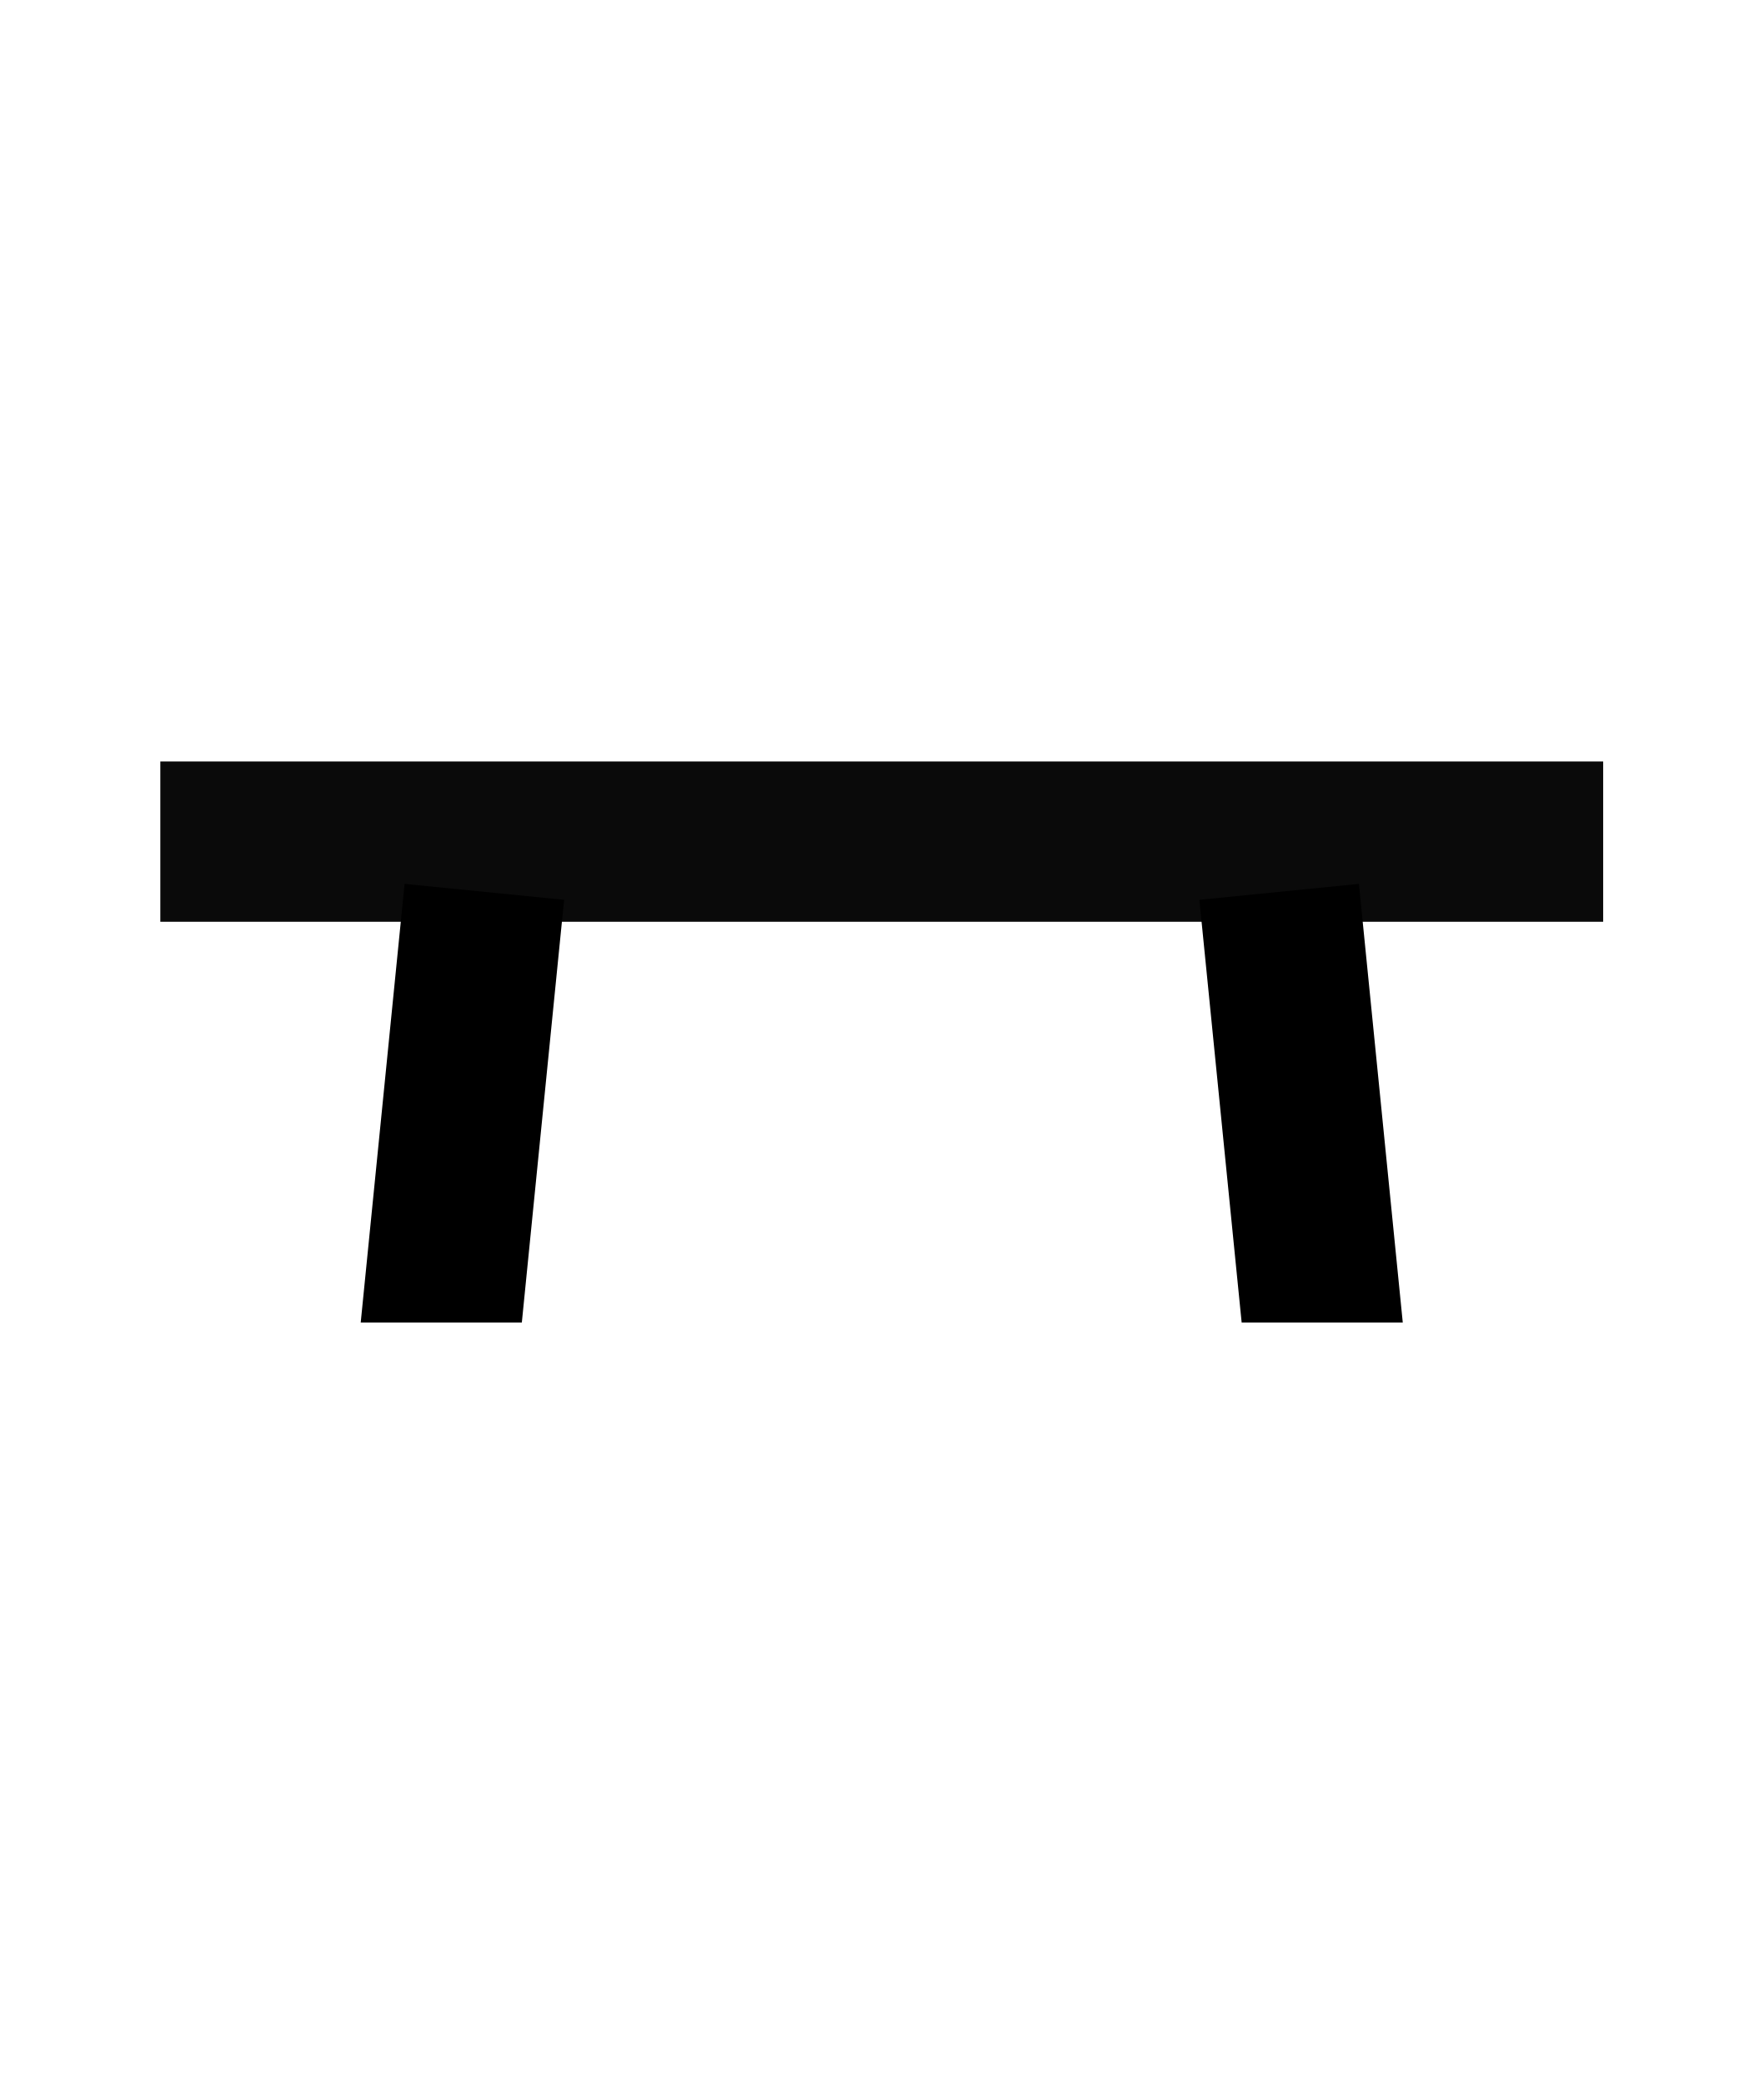
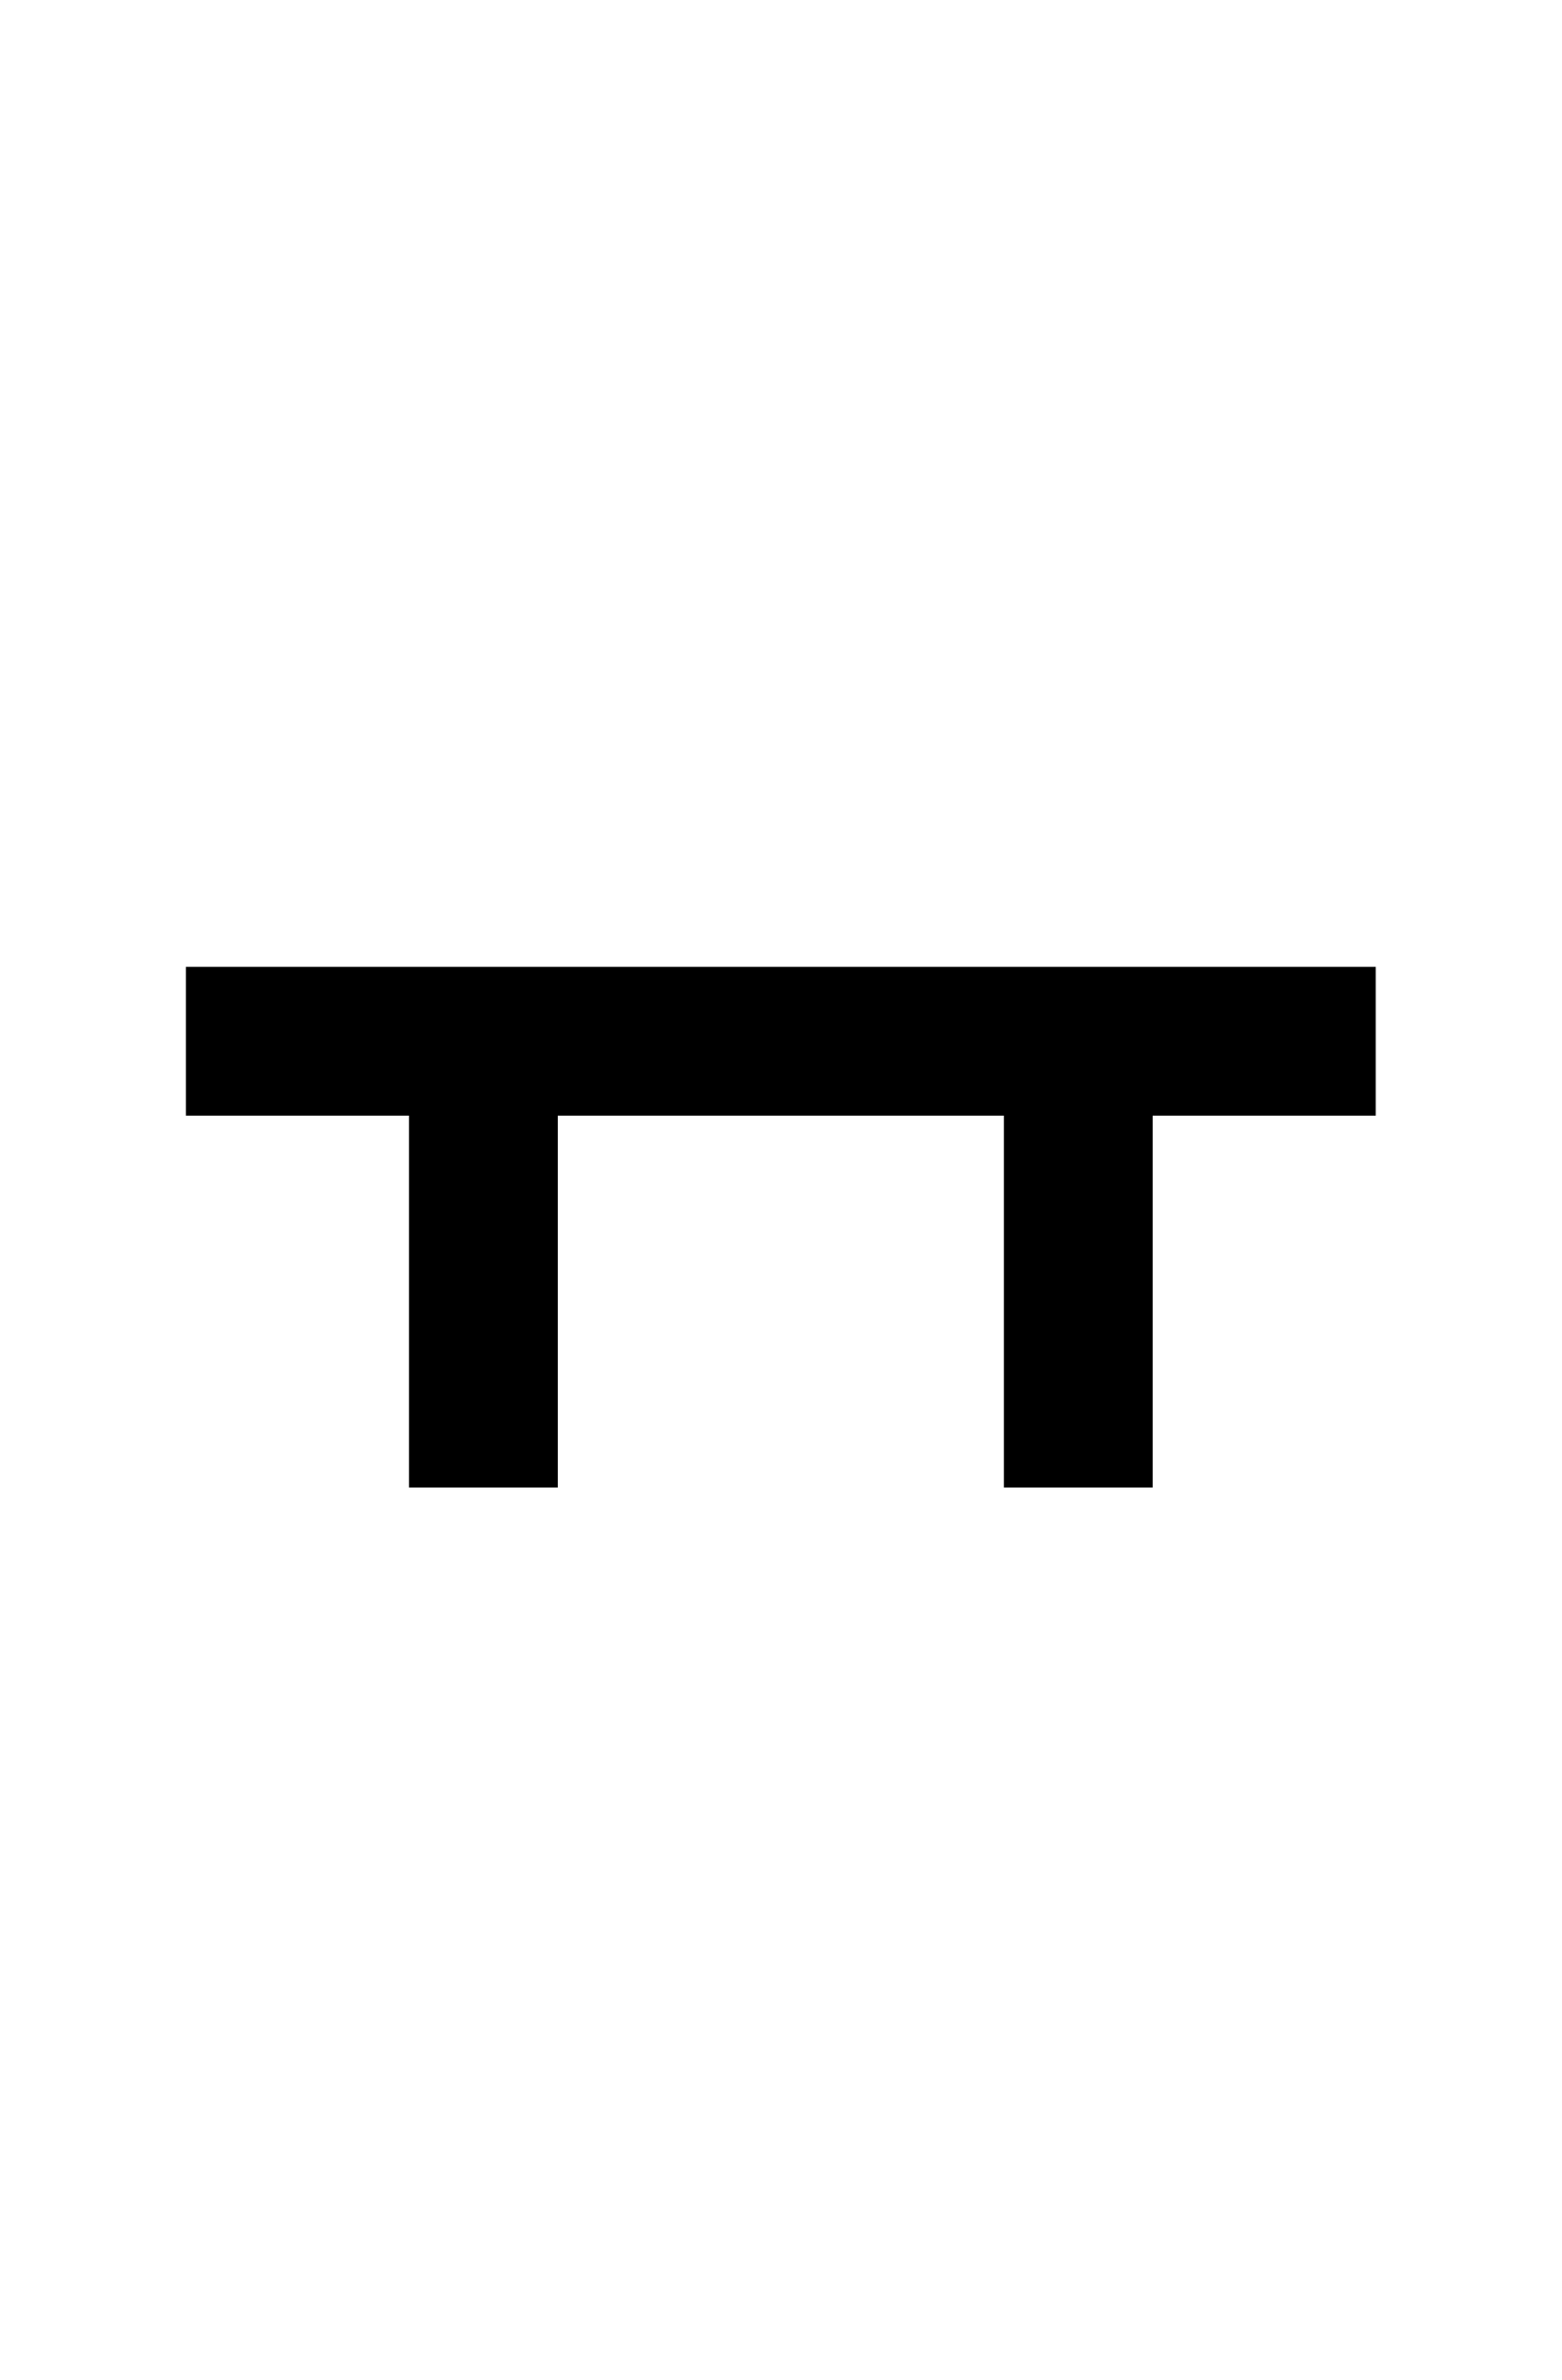
- <svg xmlns="http://www.w3.org/2000/svg" width="110mm" height="130mm" viewBox="0 0 110 130" version="1.1" id="svg1">
-   <defs id="defs1">
-     </defs>
+ <svg xmlns="http://www.w3.org/2000/svg" width="672" height="1024" viewBox="0 0 177.8 270.933" version="1.1" id="svg1">
+   <defs id="defs1" />
  <g id="layer1">
-     <path id="rect12" style="fill:#0a0a0a;stroke-width:0.265;stroke-miterlimit:100" d="m 10,47.5 h 90 v 10 H 10 Z" />
-     <path id="rect1" style="vector-effect:non-scaling-stroke;fill:#000000;fill-rule:evenodd;stroke:none;stroke-width:0.276;stroke-miterlimit:100;stroke-opacity:1;-inkscape-stroke:hairline" d="m 25.236,55.136 -2.736,27.364 10.05,0 2.637,-26.368 z" />
-     <path id="rect1-7" style="vector-effect:non-scaling-stroke;fill:#000000;fill-rule:evenodd;stroke:none;stroke-width:0.276;stroke-miterlimit:100;stroke-opacity:1;-inkscape-stroke:hairline" d="m 84.764,55.136 2.736,27.364 -10.05,10e-7 -2.637,-26.368 z" />
+     <path id="rect108" style="vector-effect:non-scaling-stroke;fill:#000000;stroke:none;stroke-width:0.265;stroke-miterlimit:7.9;-inkscape-stroke:hairline;paint-order:stroke fill markers" d="m 21.166,110.067 v 16.934 h 25.402 l -5e-4,42.332 h 16.934 l 5e-4,-42.332 h 50.797 l -5e-4,42.332 h 16.934 l 5e-4,-42.332 h 25.402 v -16.934 z" />
  </g>
</svg>
